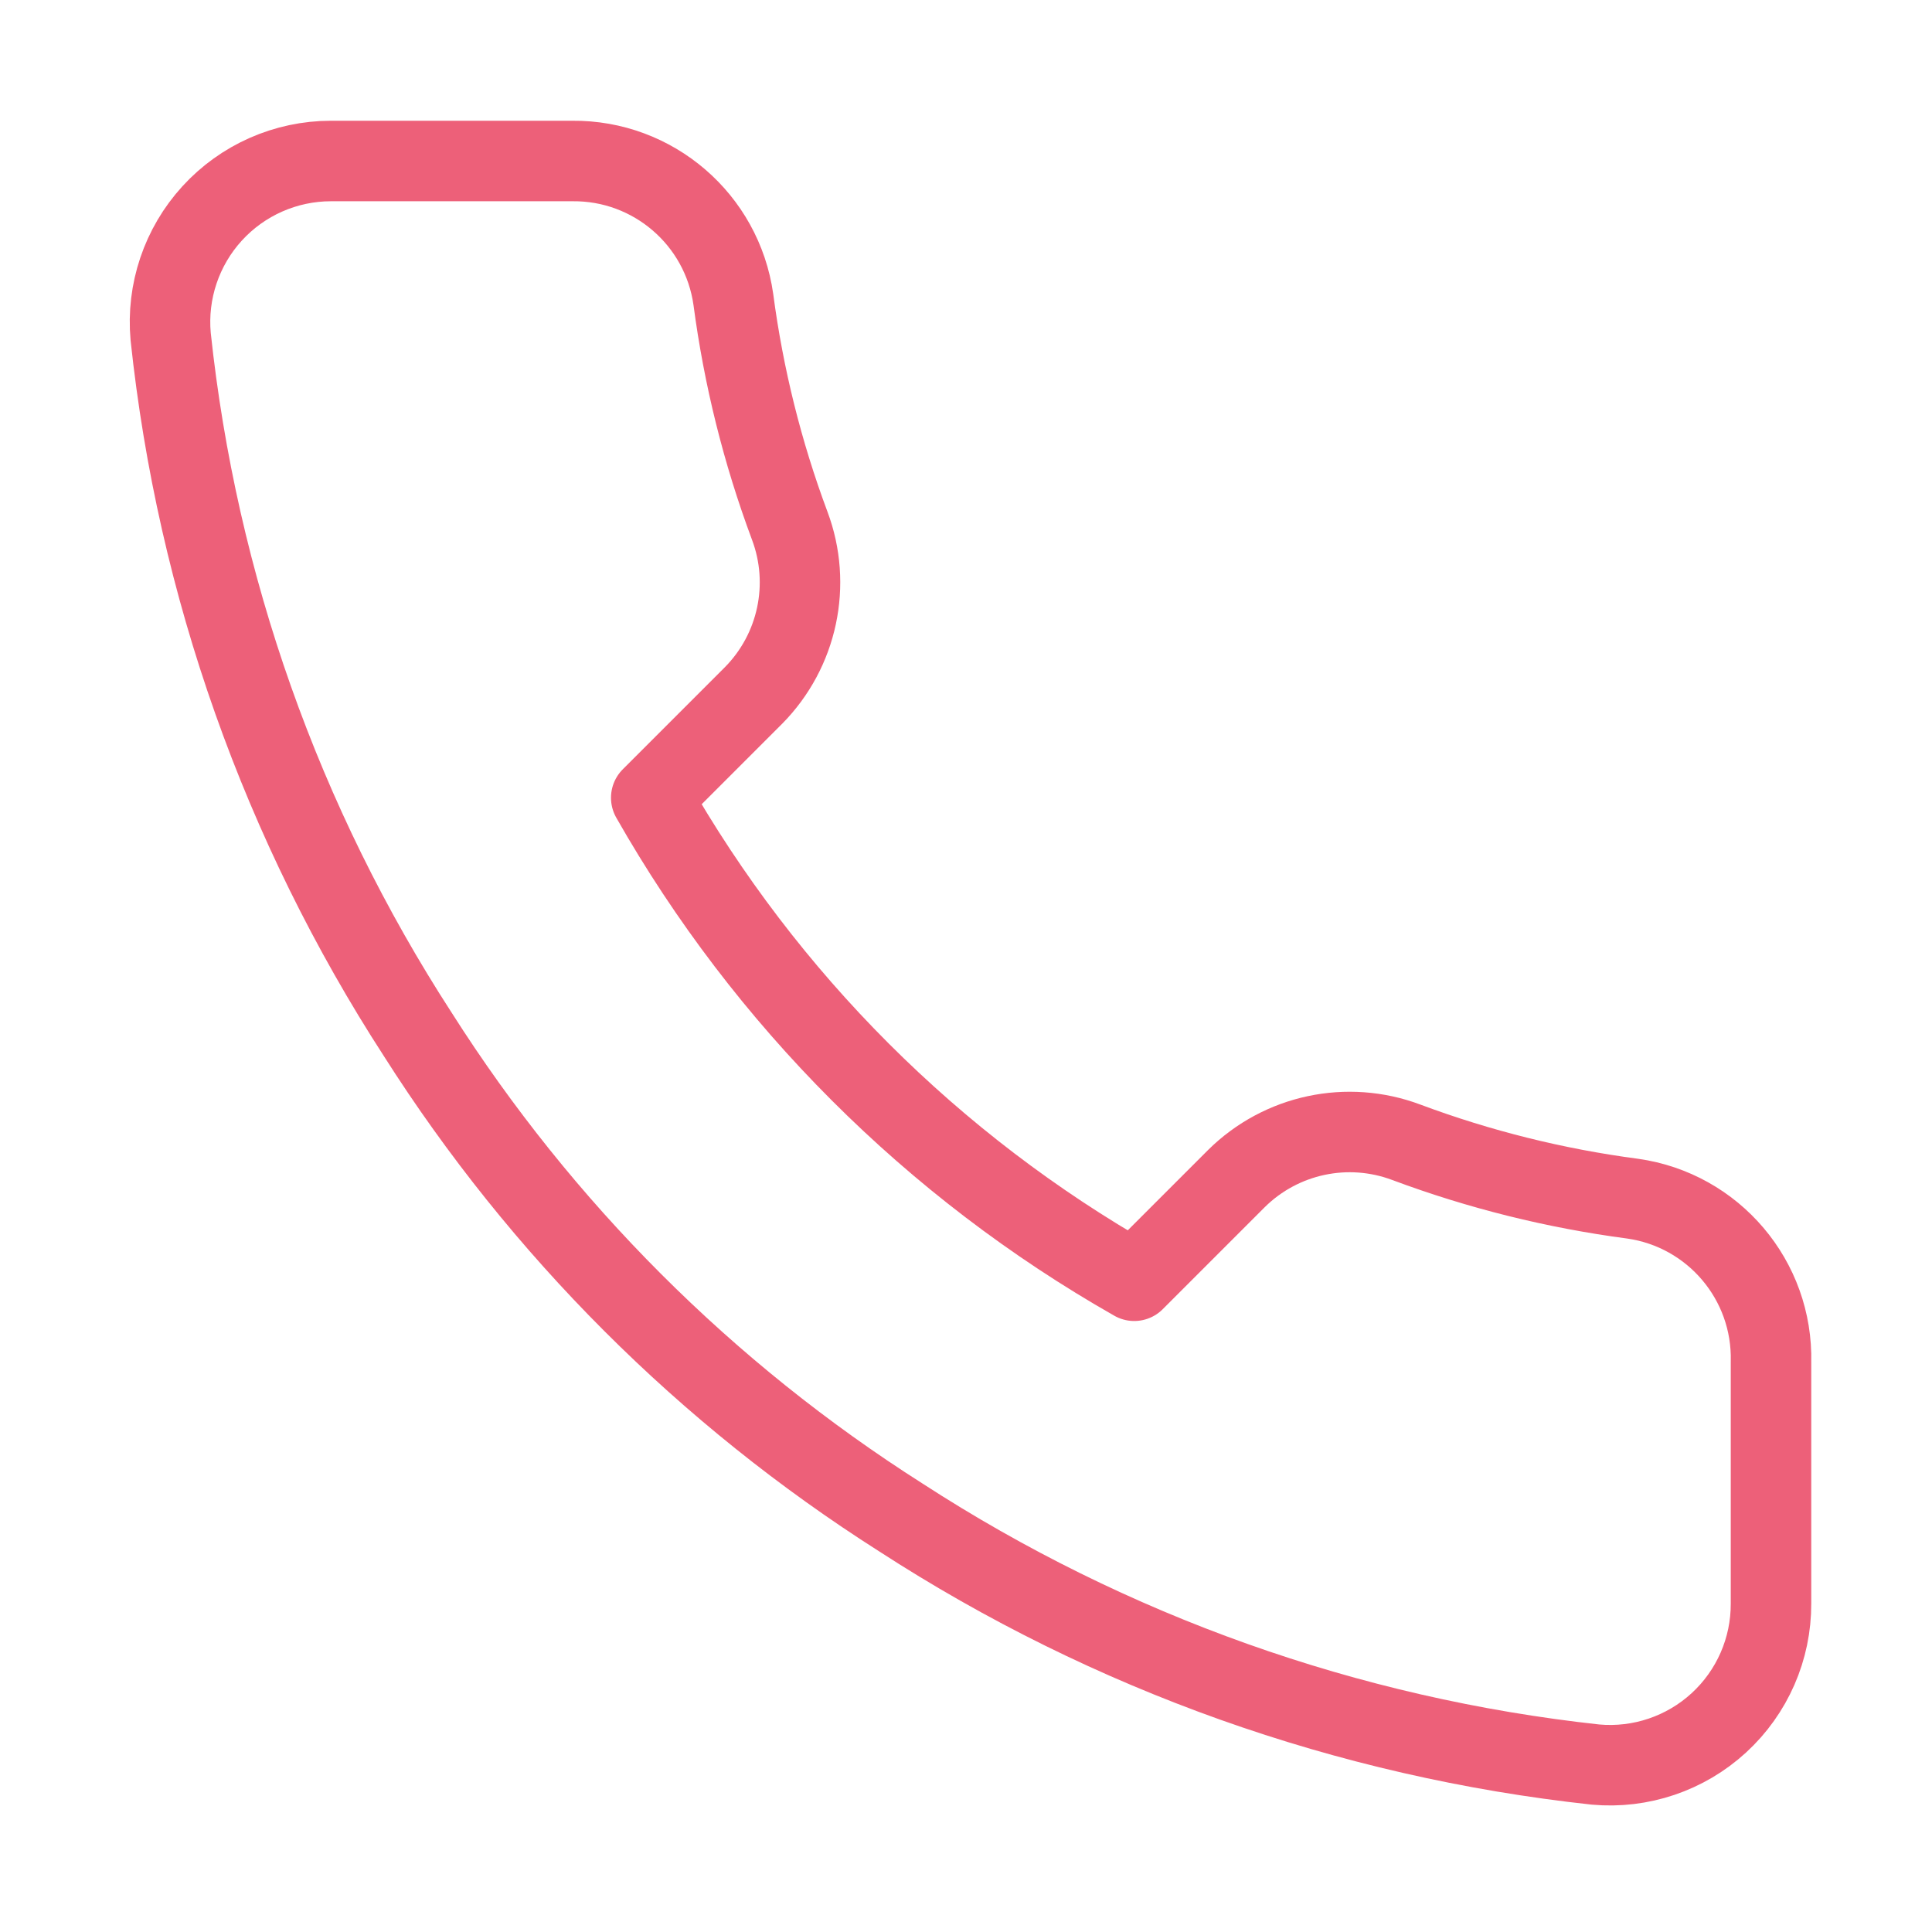
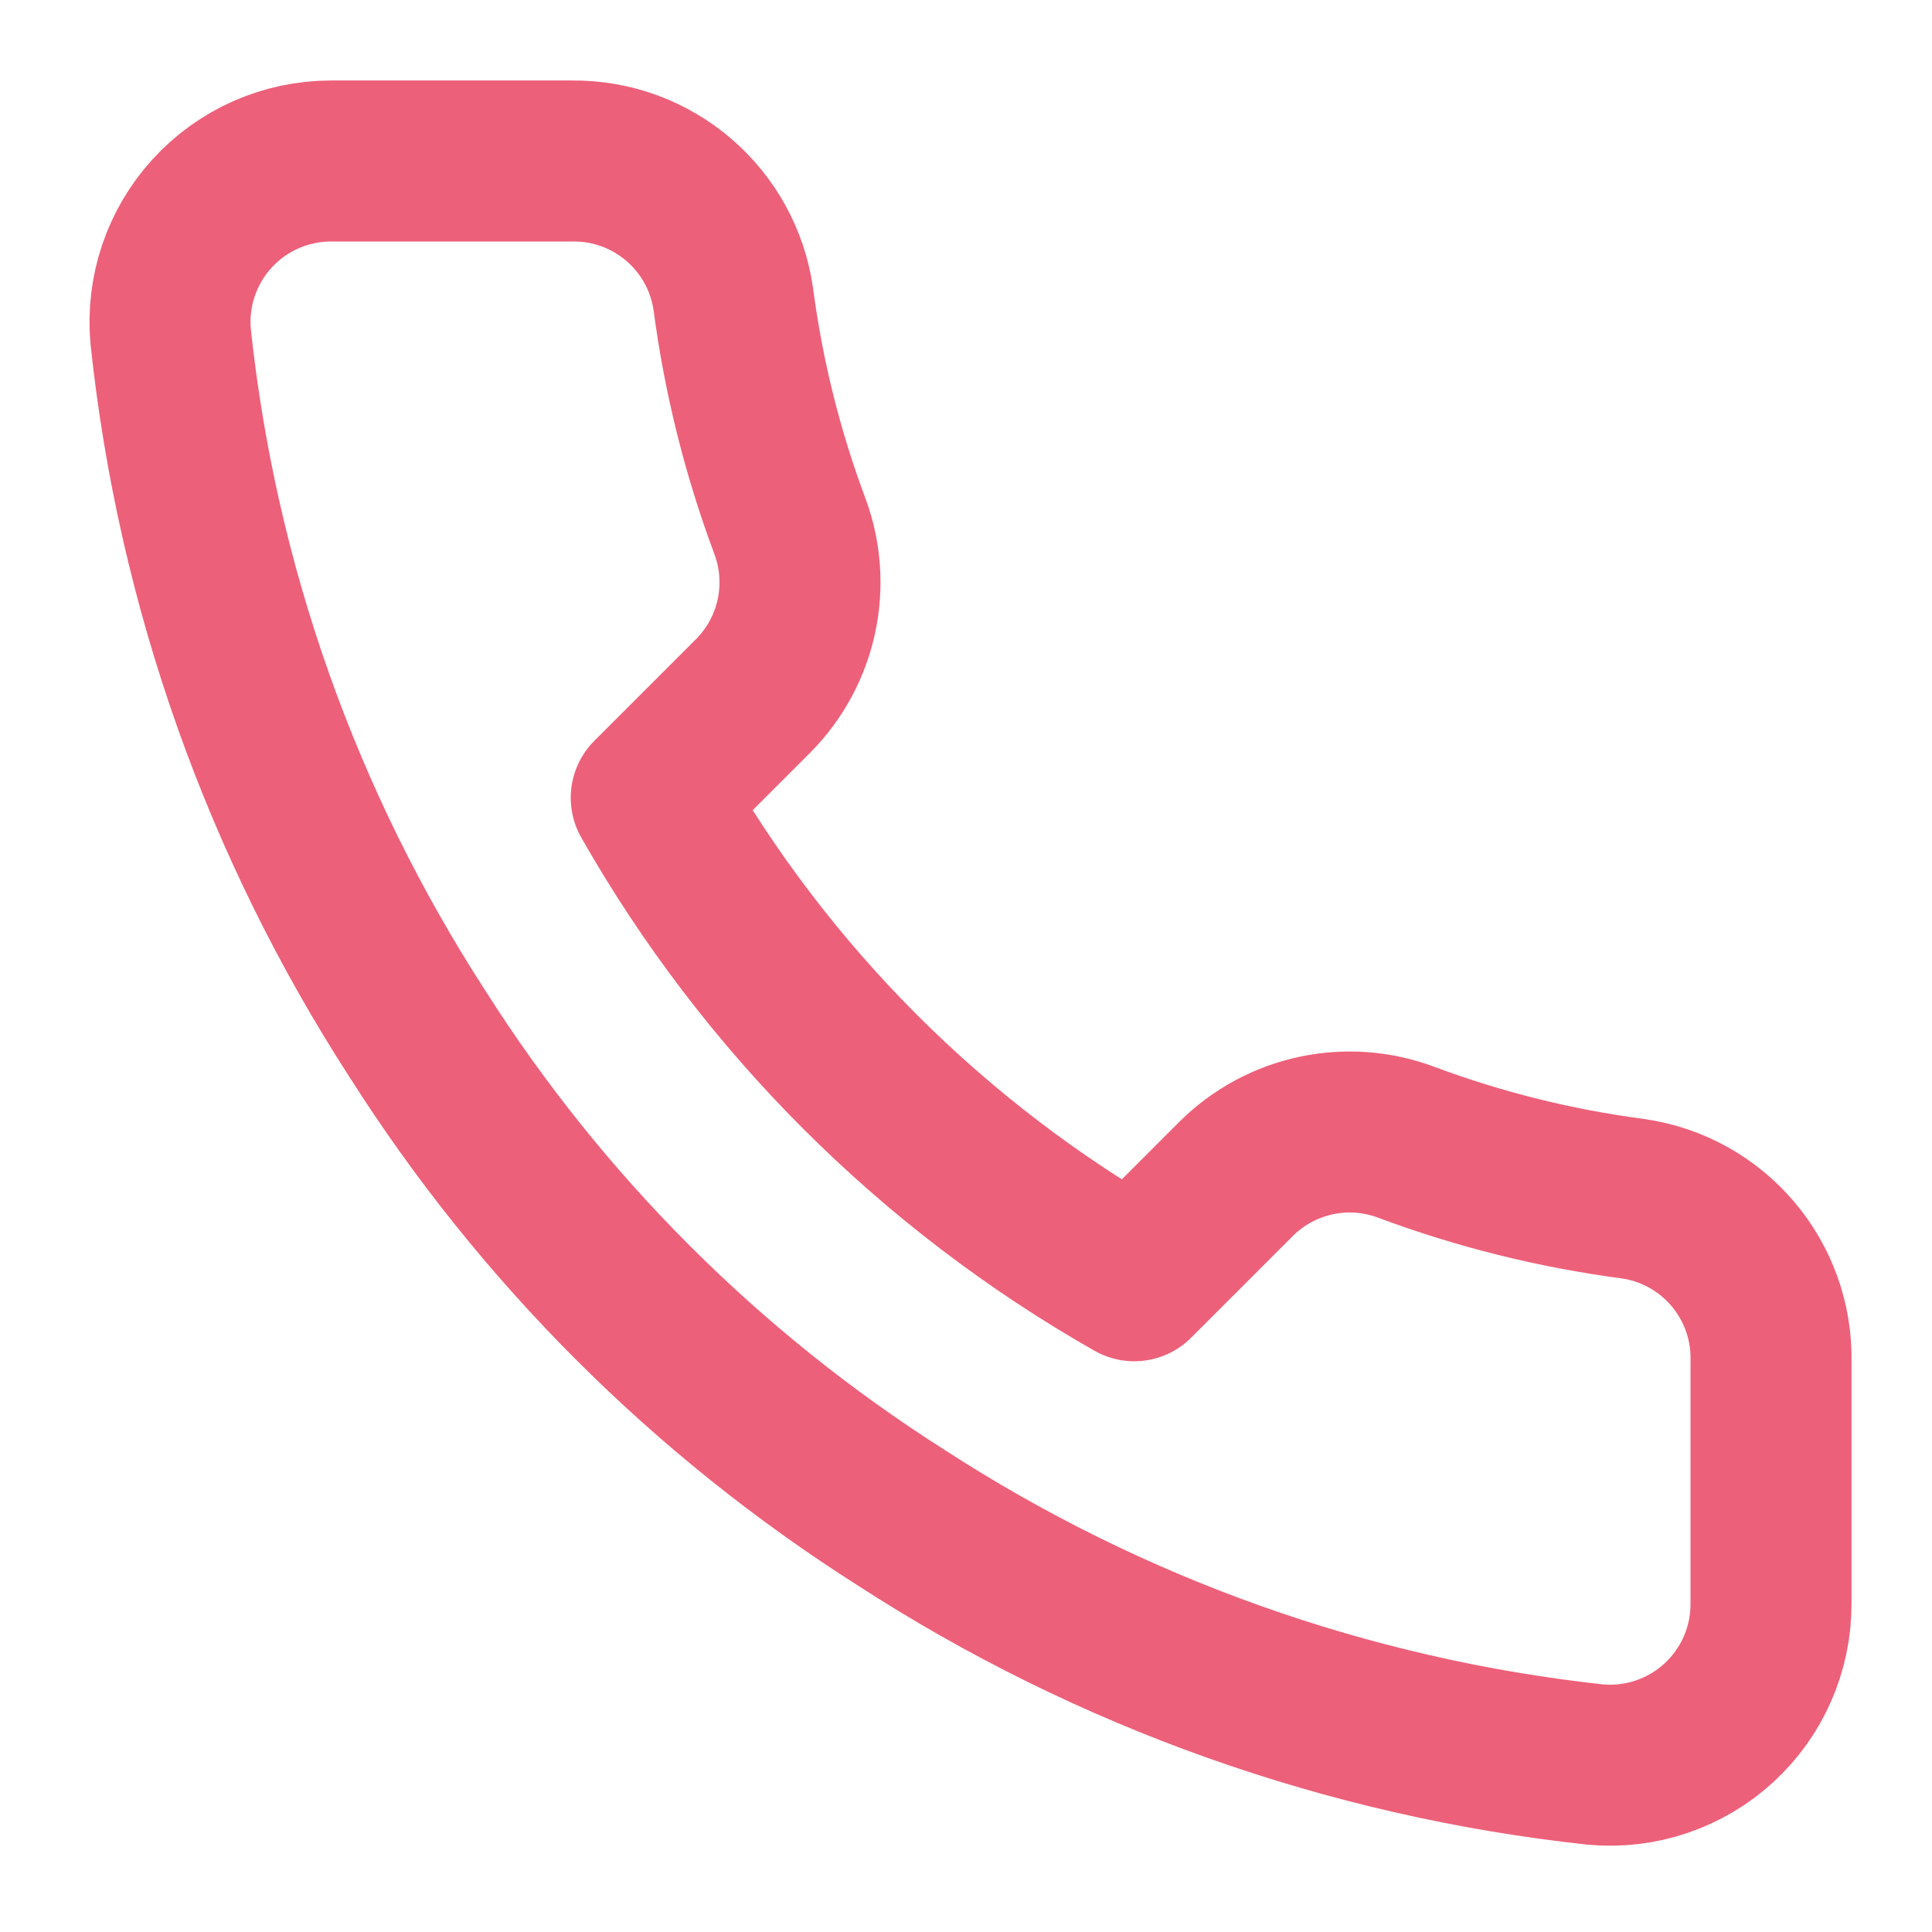
- <svg xmlns="http://www.w3.org/2000/svg" width="24" height="24" viewBox="0 0 24 24" fill="none" stroke="#ed6079" strokeWidth="2" strokeLinecap="round" stroke-linejoin="round" class="feather feather-phone">
+ <svg xmlns="http://www.w3.org/2000/svg" width="24" height="24" viewBox="0 0 24 24" fill="none" stroke="#ed6079" stroke-width="2" stroke-linecap="round" stroke-linejoin="round" class="feather feather-phone">
  <path d="M22 16.92v3a2 2 0 0 1-2.18 2 19.79 19.79 0 0 1-8.63-3.07 19.5 19.5 0 0 1-6-6 19.79 19.79 0 0 1-3.07-8.67A2 2 0 0 1 4.11 2h3a2 2 0 0 1 2 1.72 12.84 12.84 0 0 0 .7 2.81 2 2 0 0 1-.45 2.11L8.09 9.91a16 16 0 0 0 6 6l1.27-1.27a2 2 0 0 1 2.11-.45 12.84 12.84 0 0 0 2.81.7A2 2 0 0 1 22 16.92z" />
</svg>
